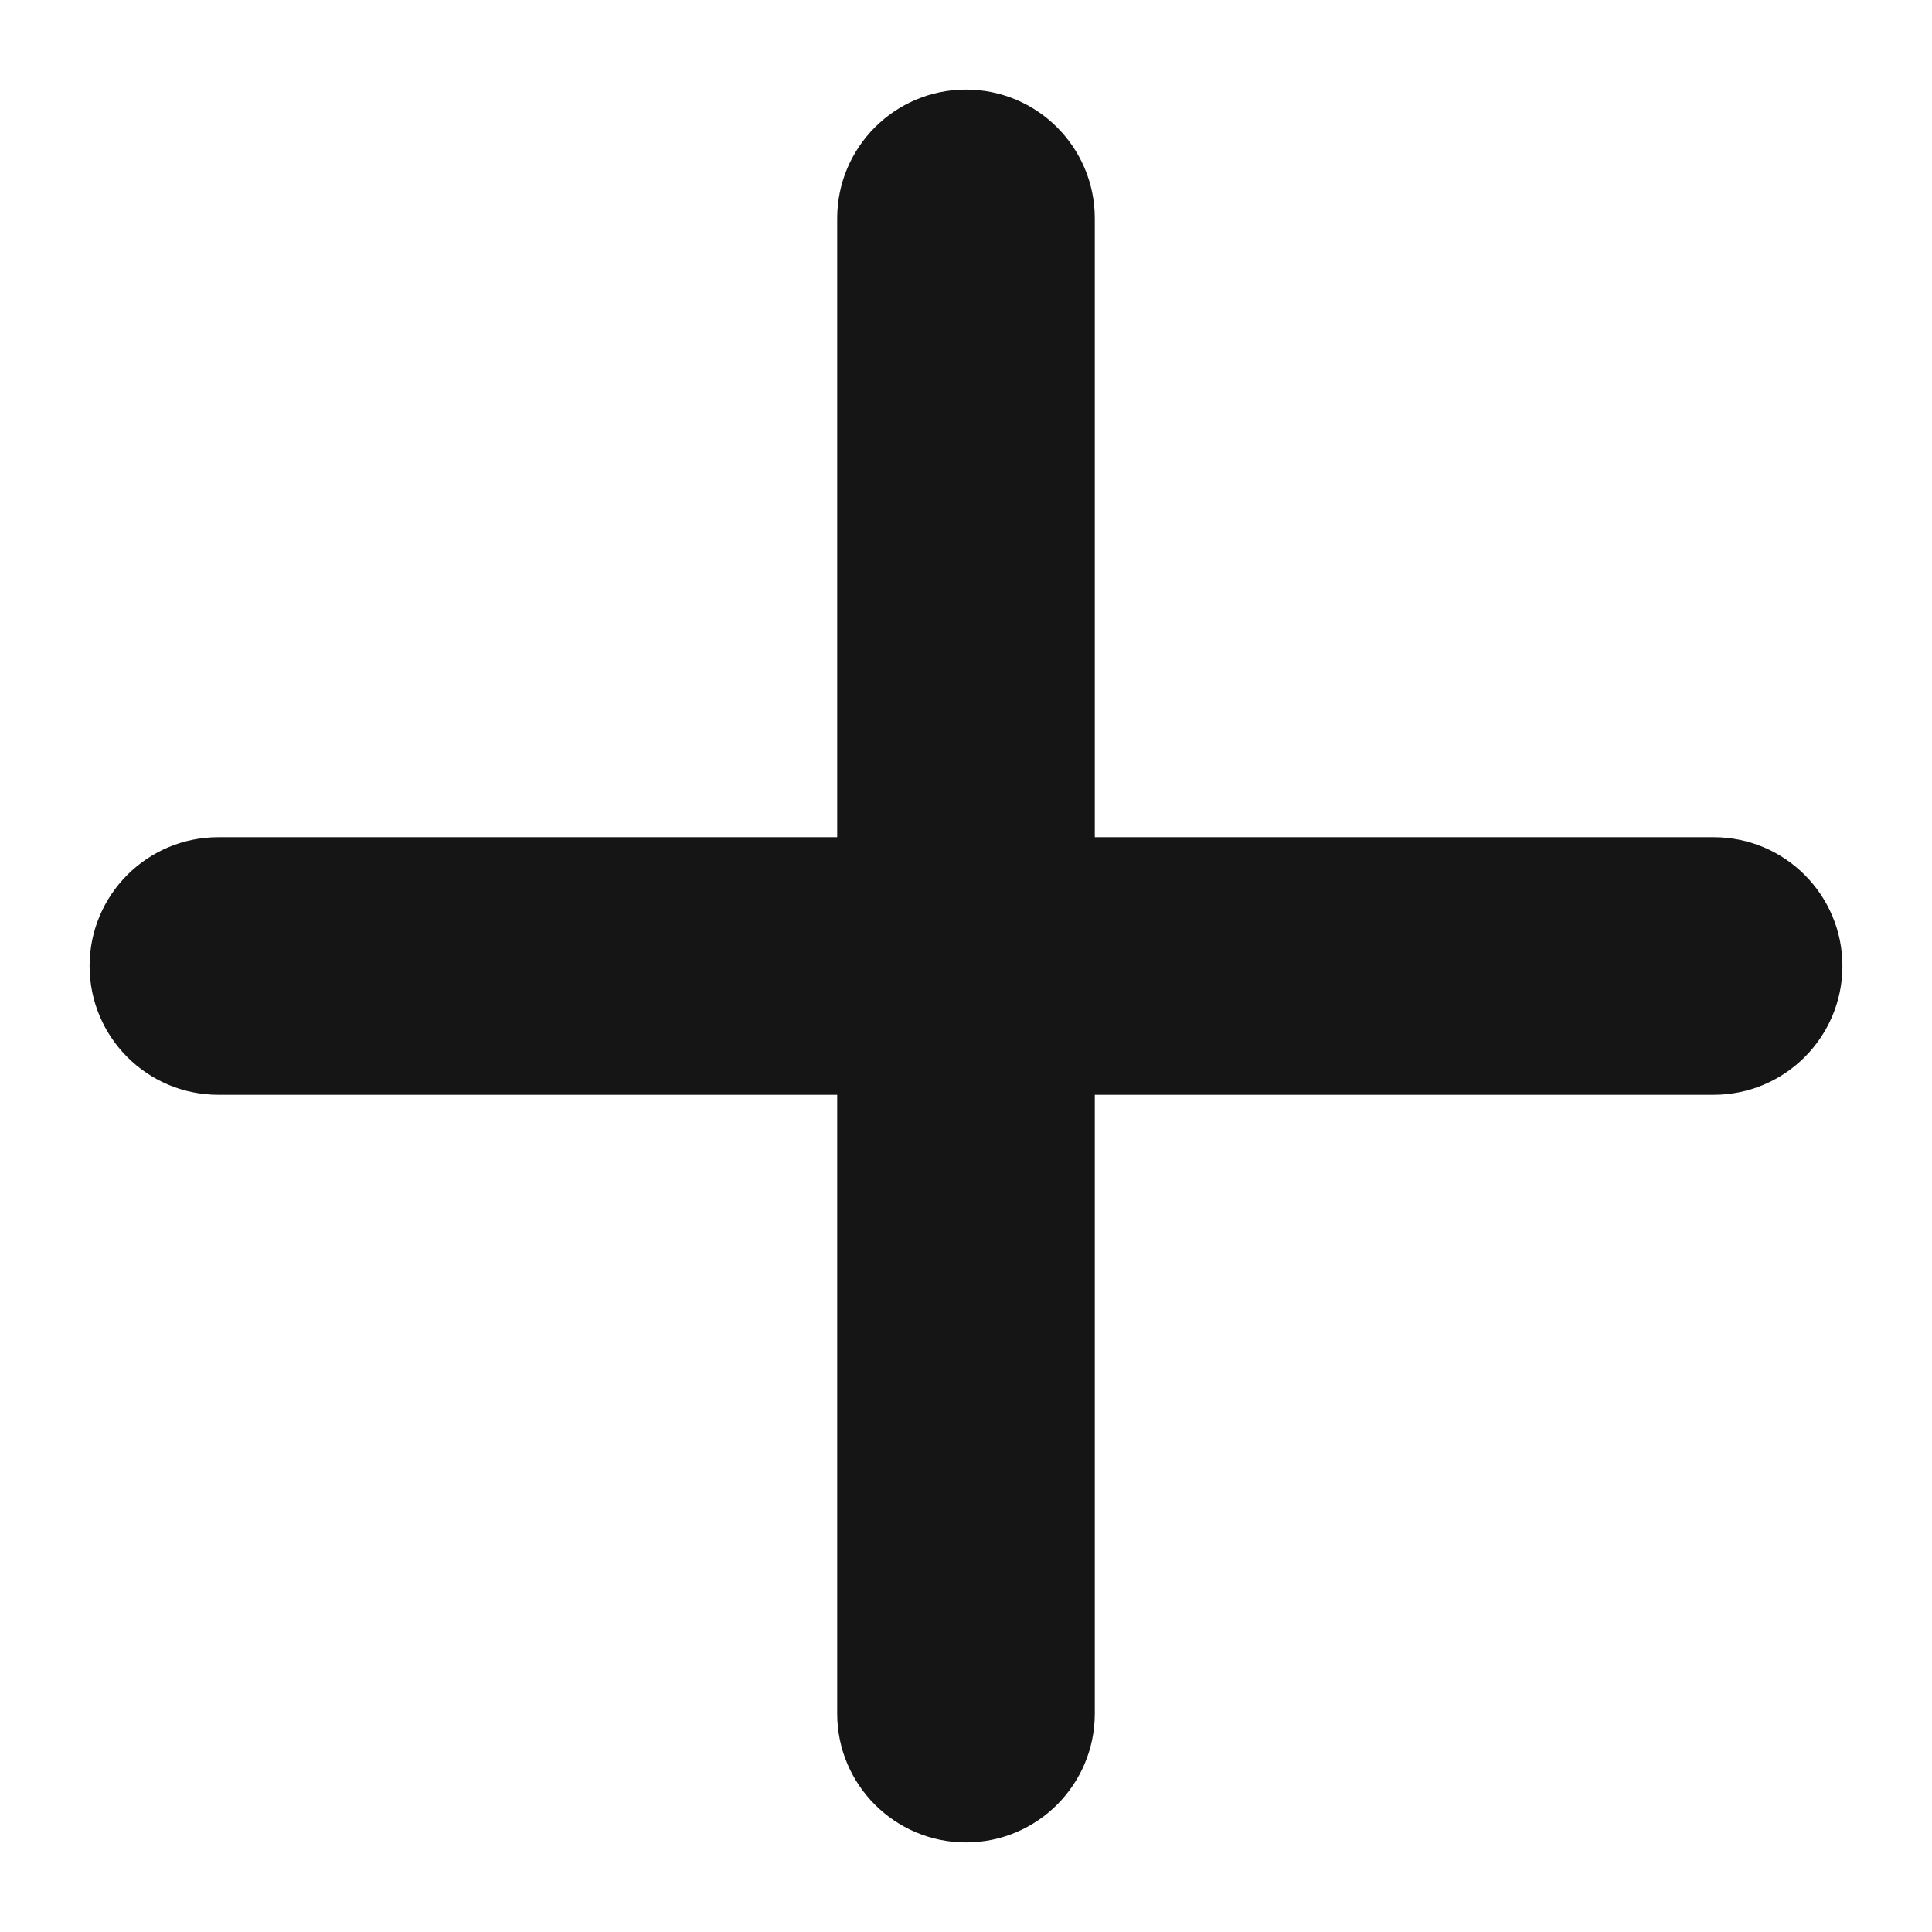
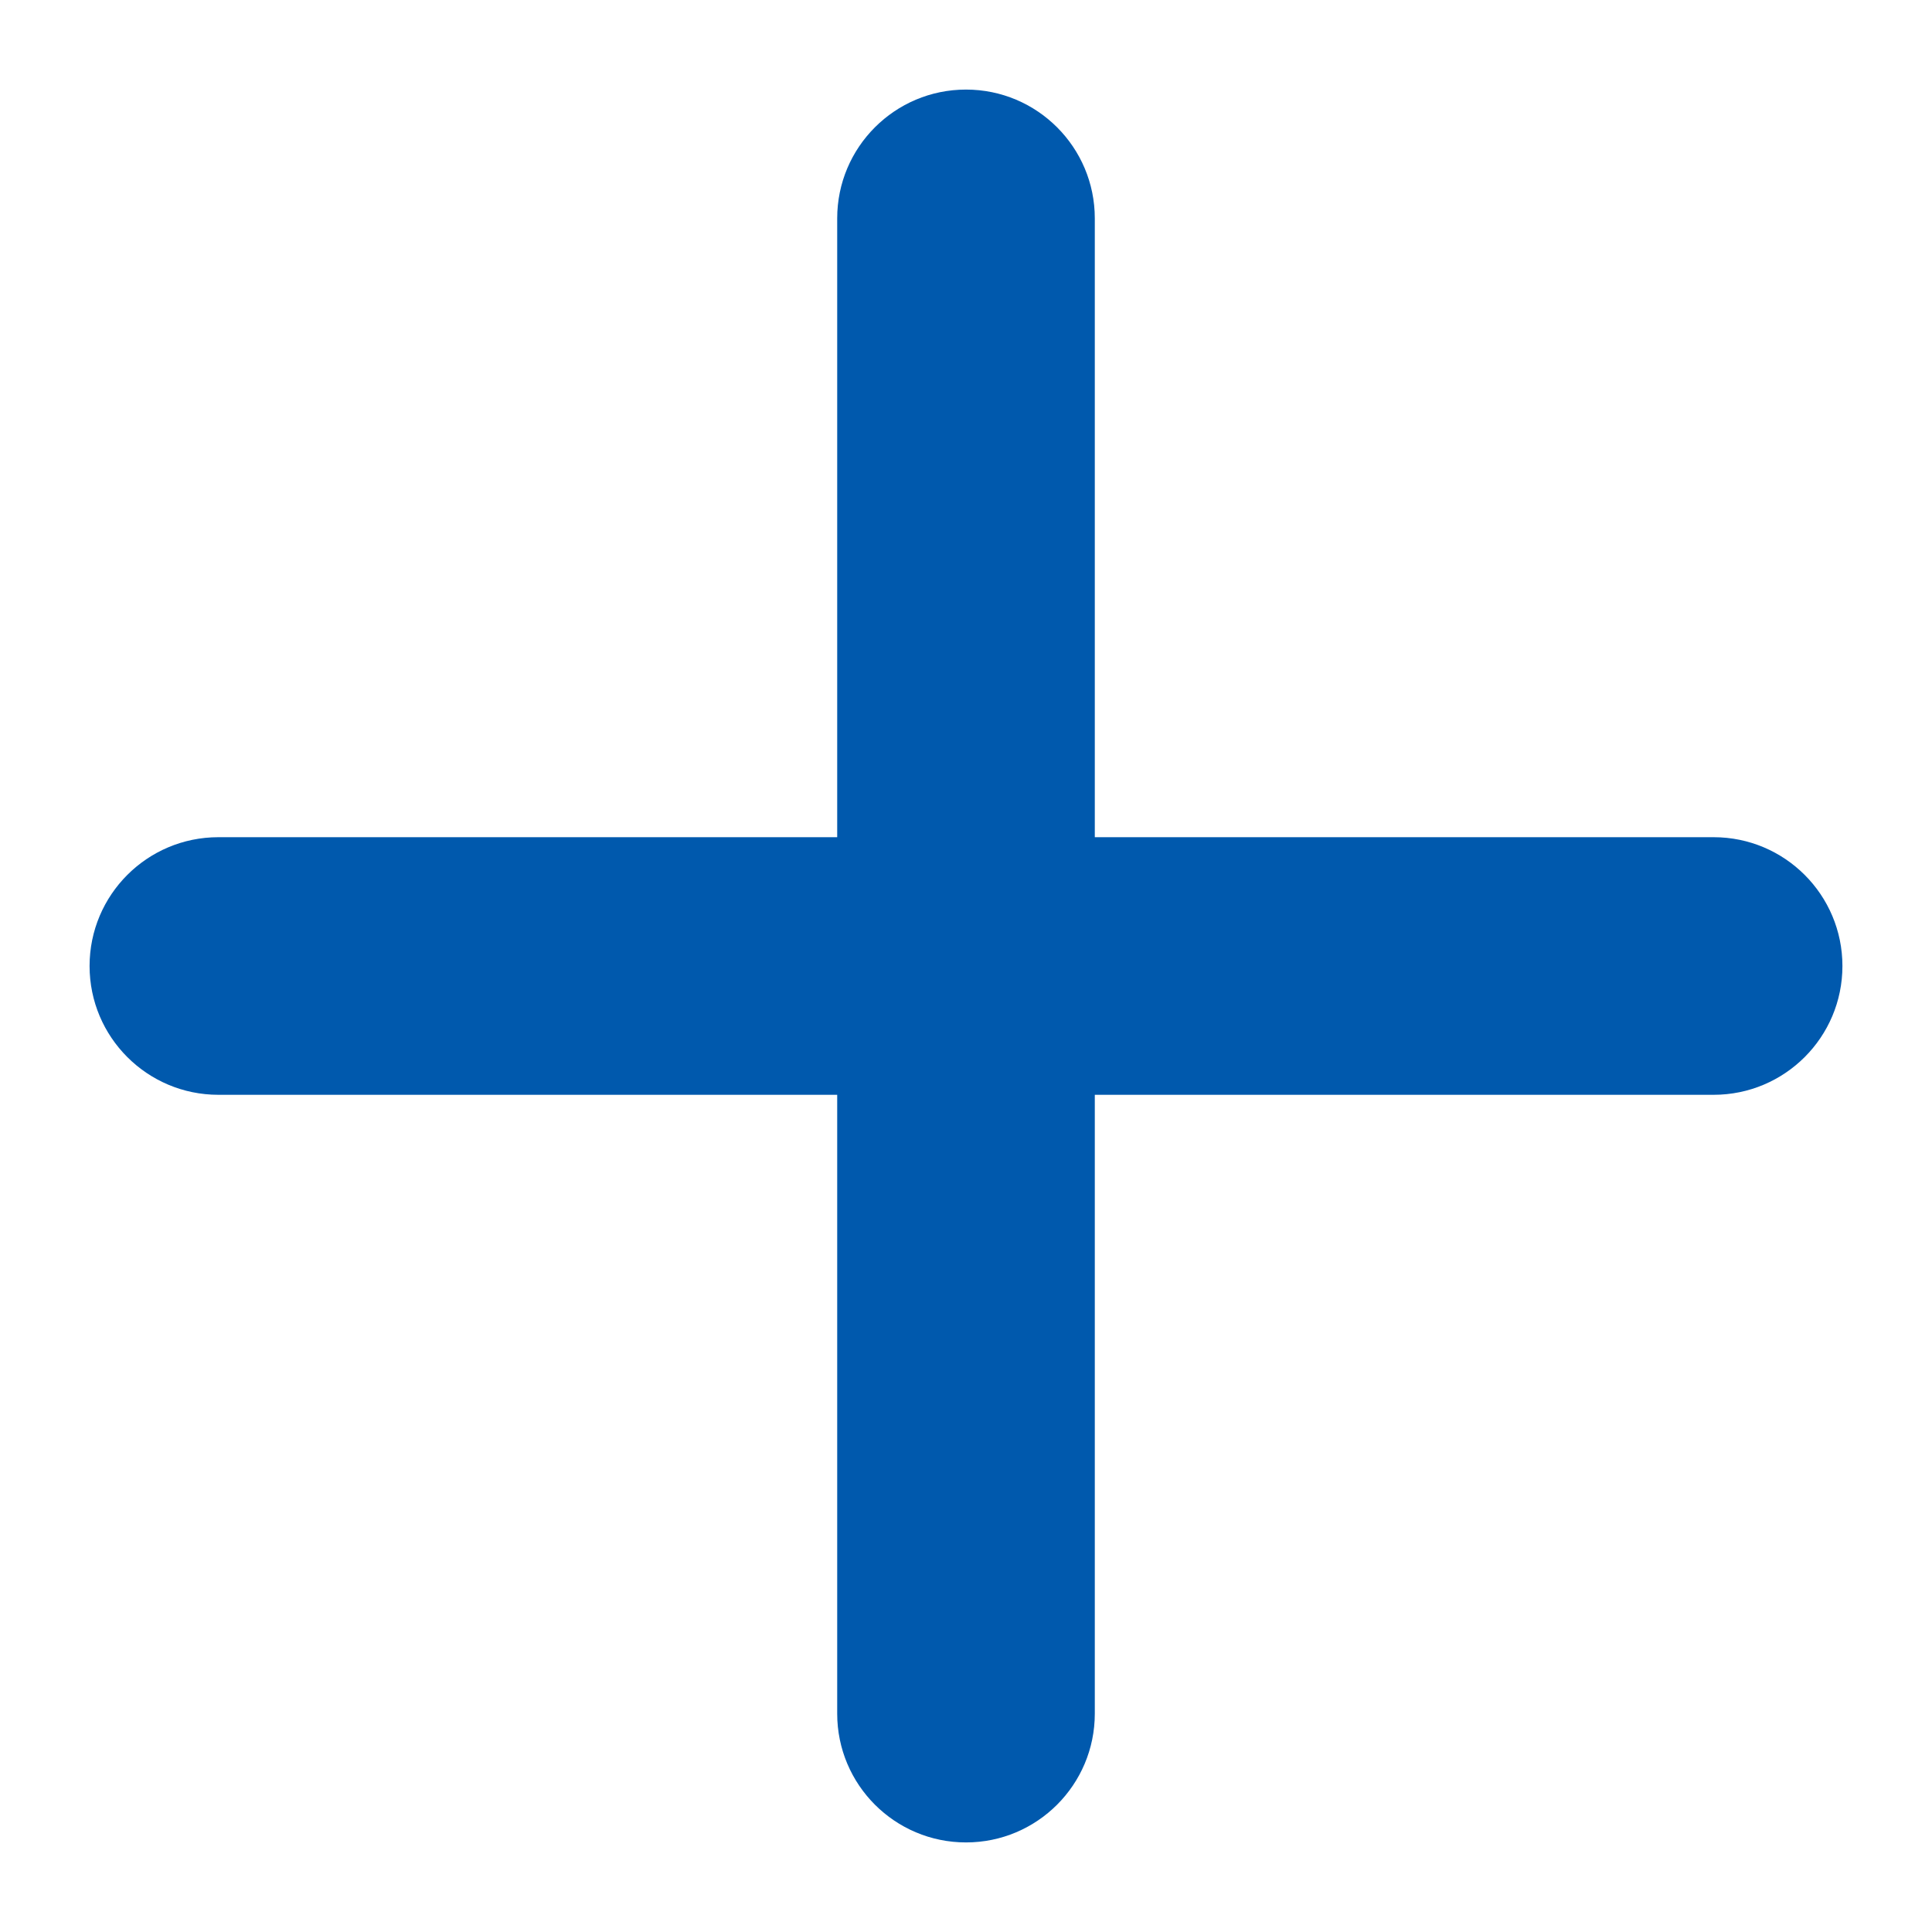
<svg xmlns="http://www.w3.org/2000/svg" id="Layer_1" data-name="Layer 1" viewBox="0 0 33 33">
-   <rect x="14.3" y="1.53" width="4.4" height="29.94" rx="2.2" fill="#151515" />
-   <rect x="14.3" y="1.53" width="4.4" height="29.94" rx="2.2" transform="translate(33 0) rotate(90)" fill="#151515" />
+   <rect x="14.3" y="1.53" width="4.4" height="29.94" rx="2.2" fill="#0059ad" />
+   <rect x="14.3" y="1.53" width="4.4" height="29.94" rx="2.2" transform="translate(33 0) rotate(90)" fill="#0059ad" />
</svg>
